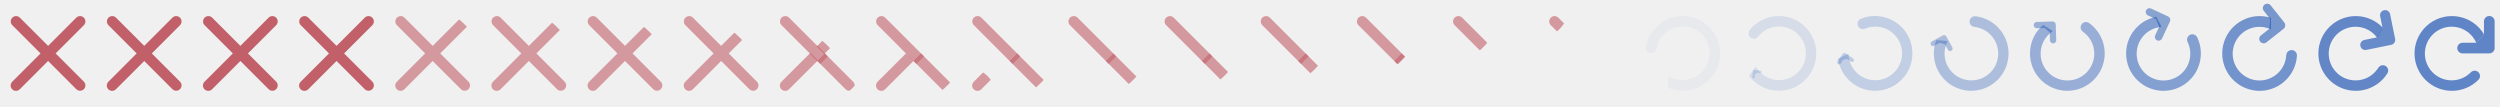
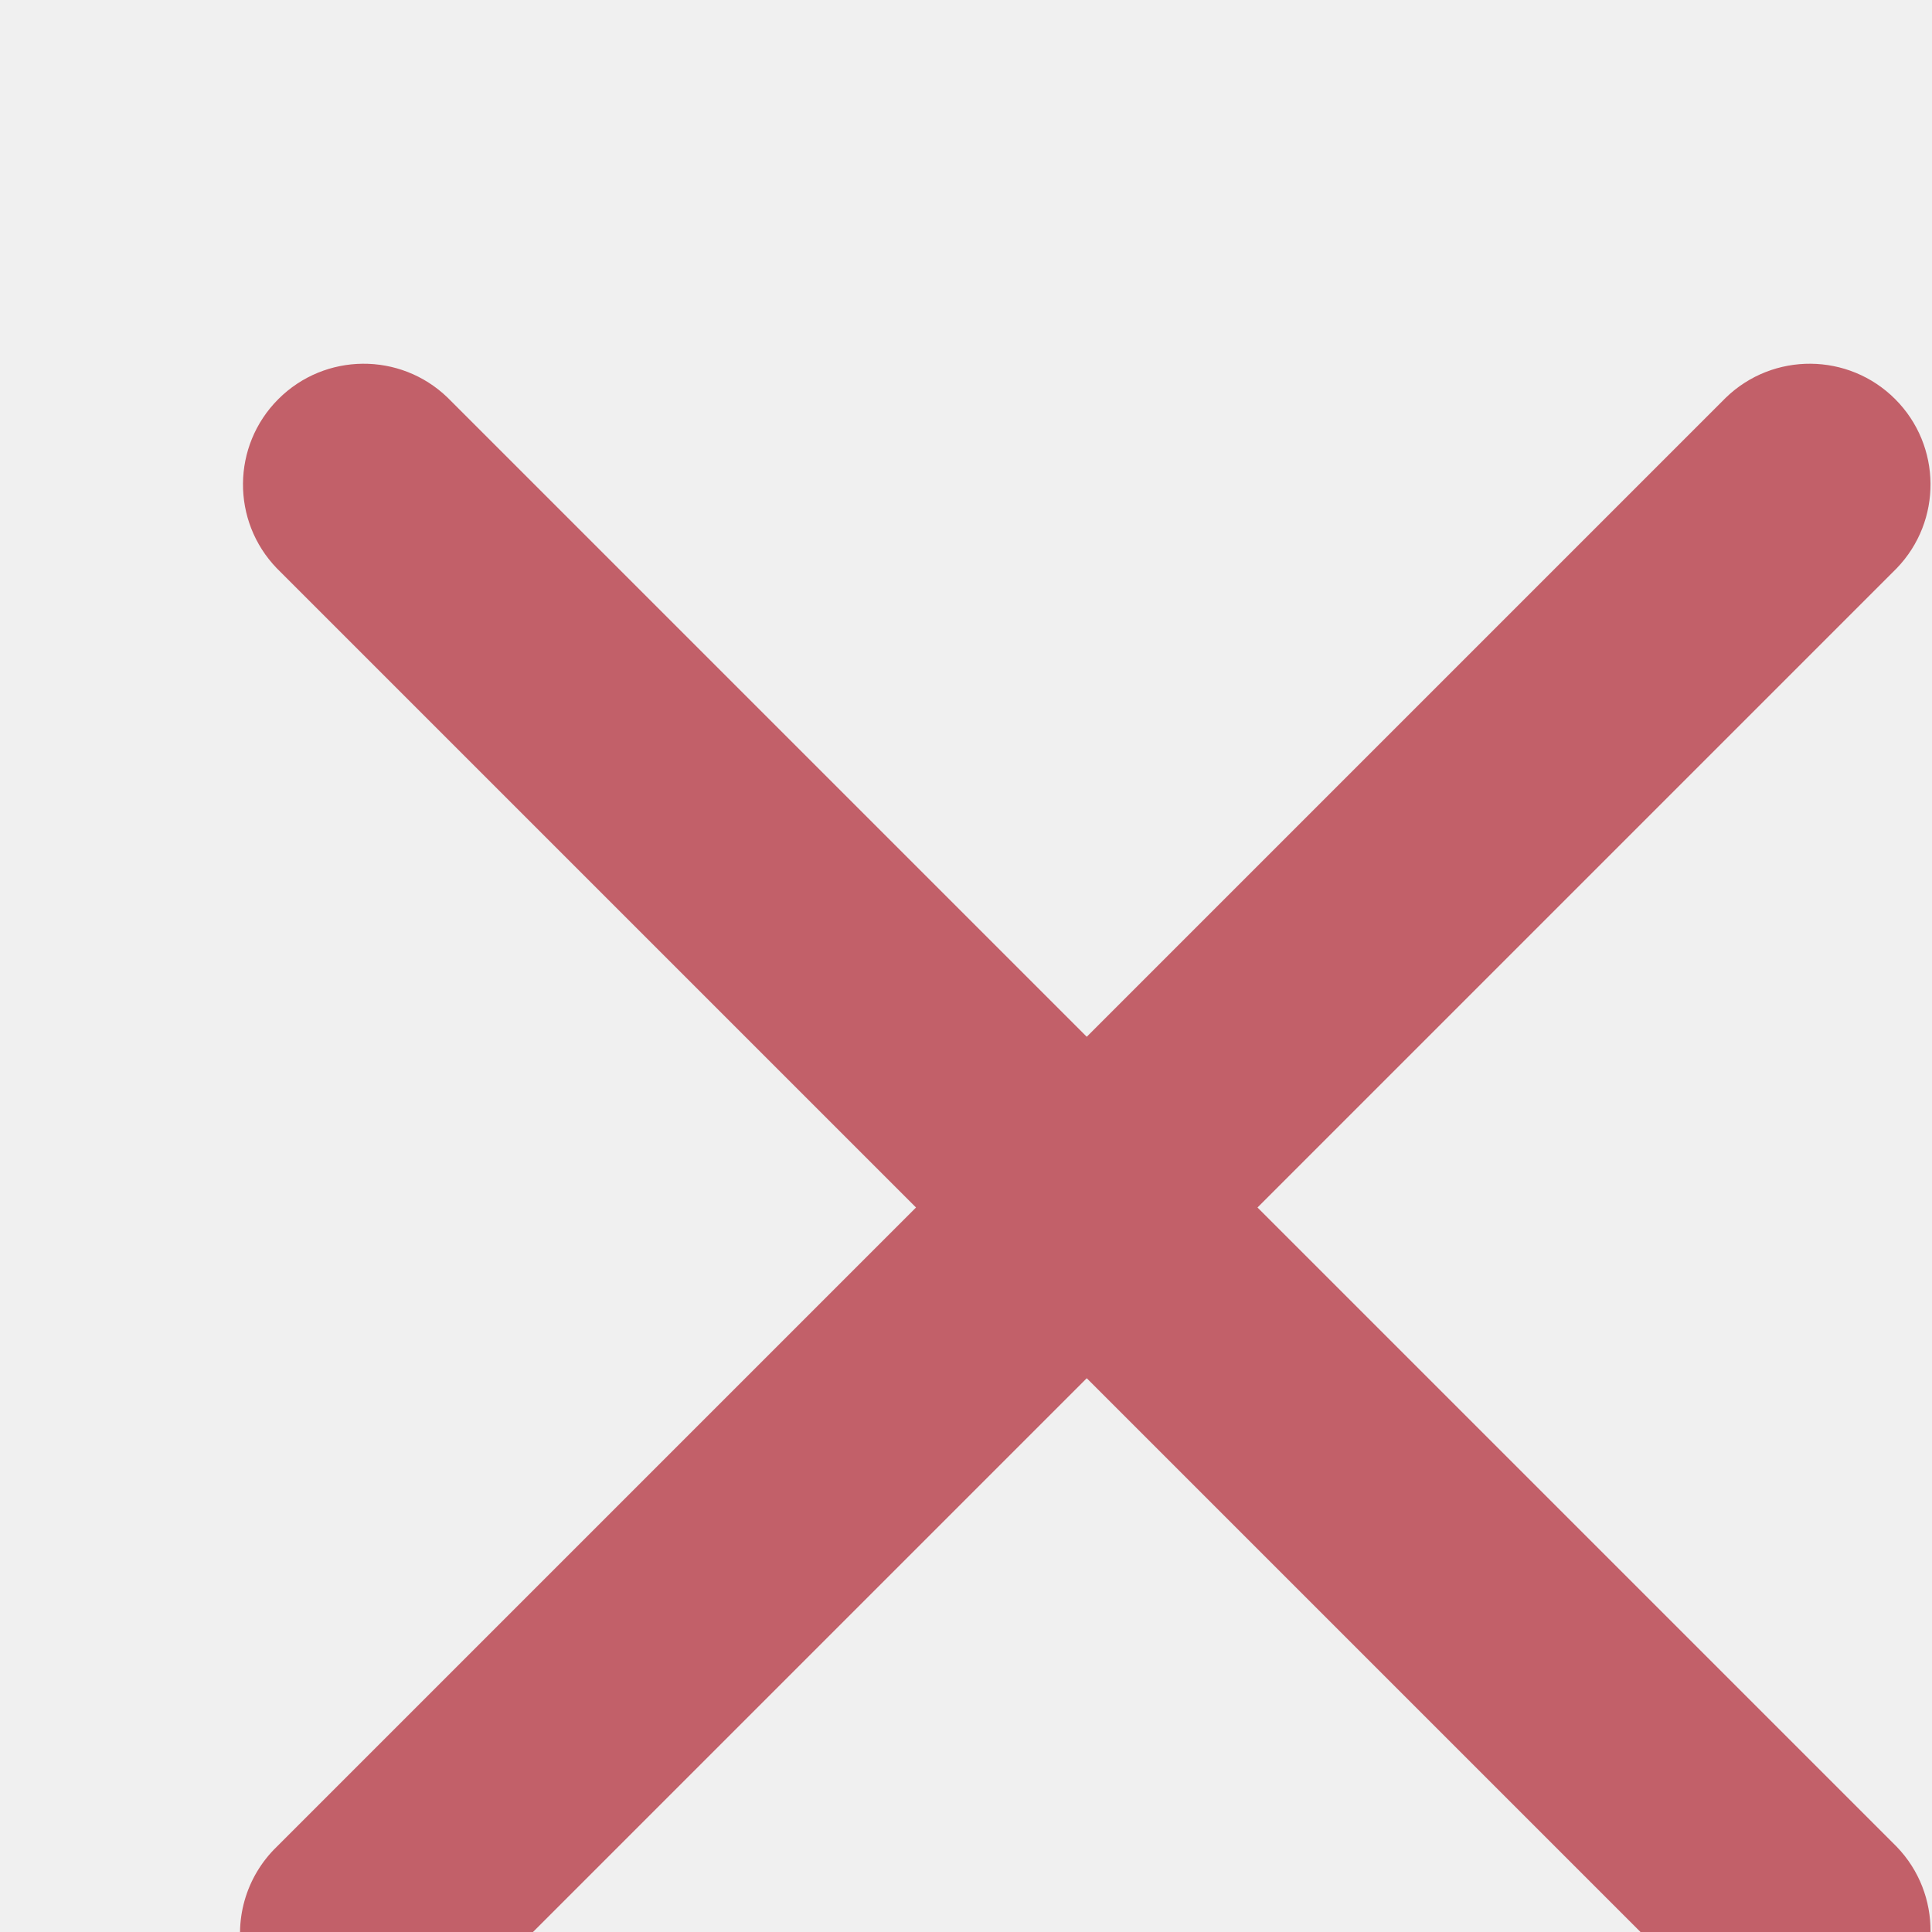
- <svg xmlns="http://www.w3.org/2000/svg" width="468" height="20" fill="#a4000f" fill-opacity=".6">
-   <path d="M10.414 10l5.293-5.293a1 1 0 0 0-1.414-1.414L9 8.586 3.707 3.293a1 1 0 0 0-1.414 1.414L7.586 10l-5.293 5.293a1 1 0 1 0 1.414 1.414L9 11.414l5.293 5.293a1 1 0 0 0 1.414-1.414z" />
+ <svg xmlns="http://www.w3.org/2000/svg" width="16" height="16" fill="#a4000f" fill-opacity=".6">
+   <svg x="0">
+     <path d="M10.414 10l5.293-5.293a1 1 0 0 0-1.414-1.414L9 8.586 3.707 3.293a1 1 0 0 0-1.414 1.414L7.586 10l-5.293 5.293a1 1 0 1 0 1.414 1.414L9 11.414l5.293 5.293a1 1 0 0 0 1.414-1.414z" />
+   </svg>
  <svg x="18">
    <path d="M10.414 10l5.293-5.293a1 1 0 0 0-1.414-1.414L9 8.586 3.707 3.293a1 1 0 0 0-1.414 1.414L7.586 10l-5.293 5.293a1 1 0 1 0 1.414 1.414L9 11.414l5.293 5.293a1 1 0 0 0 1.414-1.414z" />
  </svg>
  <svg x="36">
    <path d="M10.414 10l5.293-5.293a1 1 0 0 0-1.414-1.414L9 8.586 3.707 3.293a1 1 0 0 0-1.414 1.414L7.586 10l-5.293 5.293a1 1 0 1 0 1.414 1.414L9 11.414l5.293 5.293a1 1 0 0 0 1.414-1.414z" />
  </svg>
  <svg x="54">
    <path d="M10.414 10l5.293-5.293a1 1 0 0 0-1.414-1.414L9 8.586 3.707 3.293a1 1 0 0 0-1.414 1.414L7.586 10l-5.293 5.293a1 1 0 1 0 1.414 1.414L9 11.414l5.293 5.293a1 1 0 0 0 1.414-1.414z" />
  </svg>
  <svg x="72">
    <defs>
      <mask id="a" mask-type="alpha" fill="#fff">
        <path d="M0 -2.906a2.907 2.907 0 0 1 2.906 2.906 2.907 2.907 0 0 1 -2.906 2.906 2.907 2.907 0 0 1 -2.906 -2.906 2.907 2.907 0 0 1 2.906 -2.906z" transform="translate(1.177 18.622) scale(6.7782)" />
      </mask>
    </defs>
    <path d="M10.414 10l5.293-5.293a1 1 0 0 0-1.414-1.414L9 8.586 3.707 3.293a1 1 0 0 0-1.414 1.414L7.586 10l-5.293 5.293a1 1 0 1 0 1.414 1.414L9 11.414l5.293 5.293a1 1 0 0 0 1.414-1.414z" mask="url(#a)" />
  </svg>
  <svg x="90">
    <defs>
      <mask id="b" mask-type="alpha" fill="#fff">
        <path d="M0 -2.906a2.907 2.907 0 0 1 2.906 2.906 2.907 2.907 0 0 1 -2.906 2.906 2.907 2.907 0 0 1 -2.906 -2.906 2.907 2.907 0 0 1 2.906 -2.906z" transform="translate(1.133 18.622) scale(6.49626)" />
      </mask>
    </defs>
    <path d="M10.414 10l5.293-5.293a1 1 0 0 0-1.414-1.414L9 8.586 3.707 3.293a1 1 0 0 0-1.414 1.414L7.586 10l-5.293 5.293a1 1 0 1 0 1.414 1.414L9 11.414l5.293 5.293a1 1 0 0 0 1.414-1.414z" mask="url(#b)" />
  </svg>
  <svg x="108">
    <defs>
      <mask id="c" mask-type="alpha" fill="#fff">
        <path d="M0 -2.906a2.907 2.907 0 0 1 2.906 2.906 2.907 2.907 0 0 1 -2.906 2.906 2.907 2.907 0 0 1 -2.906 -2.906 2.907 2.907 0 0 1 2.906 -2.906z" transform="translate(1.075 18.622) scale(6.1231)" />
      </mask>
    </defs>
    <path d="M10.414 10l5.293-5.293a1 1 0 0 0-1.414-1.414L9 8.586 3.707 3.293a1 1 0 0 0-1.414 1.414L7.586 10l-5.293 5.293a1 1 0 1 0 1.414 1.414L9 11.414l5.293 5.293a1 1 0 0 0 1.414-1.414z" mask="url(#c)" />
  </svg>
  <svg x="126">
    <defs>
      <mask id="d" mask-type="alpha" fill="#fff">
        <path d="M0 -2.906a2.907 2.907 0 0 1 2.906 2.906 2.907 2.907 0 0 1 -2.906 2.906 2.907 2.907 0 0 1 -2.906 -2.906 2.907 2.907 0 0 1 2.906 -2.906z" transform="translate(.996 18.622) scale(5.61712)" />
      </mask>
    </defs>
    <path d="M10.414 10l5.293-5.293a1 1 0 0 0-1.414-1.414L9 8.586 3.707 3.293a1 1 0 0 0-1.414 1.414L7.586 10l-5.293 5.293a1 1 0 1 0 1.414 1.414L9 11.414l5.293 5.293a1 1 0 0 0 1.414-1.414z" mask="url(#d)" />
  </svg>
  <svg x="144">
    <defs>
      <mask id="J" mask-type="alpha" fill="#fff">
        <path d="M0 -2.906a2.907 2.907 0 0 1 2.906 2.906 2.907 2.907 0 0 1 -2.906 2.906 2.907 2.907 0 0 1 -2.906 -2.906 2.907 2.907 0 0 1 2.906 -2.906z" transform="translate(.884 18.622) scale(4.89783)" />
      </mask>
      <mask id="I" mask-type="alpha" fill="#fff">
        <path d="M0 -2.906a2.907 2.907 0 0 1 2.906 2.906 2.907 2.907 0 0 1 -2.906 2.906 2.907 2.907 0 0 1 -2.906 -2.906 2.907 2.907 0 0 1 2.906 -2.906z" transform="translate(1.097 1.705) scale(7.12503)" />
      </mask>
    </defs>
    <g mask="url(#I)">
      <path d="M9 11.413l5.293 5.293a0.999 0.999 0 0 0 1.414 -0.024 1.001 1.001 0 0 0 0 -1.39l-5.293 -5.293" />
      <path d="M10.973 10.558l-7.266 -7.265a1 1 0 0 0 -1.414 0.024 1.001 1.001 0 0 0 0 1.39l7.266 7.265" />
    </g>
    <path d="M7.687 9.906l-5.394 5.387a1 1 0 0 0 -0.025 1.414 1 1 0 0 0 1.439 0l5.394 -5.387m1.212 -1.232l5.393 -5.381a0.999 0.999 0 0 0 -0.024 -1.414 1.001 1.001 0 0 0 -1.39 0l-5.393 5.381" mask="url(#J)" />
  </svg>
  <svg x="162">
    <defs>
      <mask id="g" mask-type="alpha" fill="#fff">
        <path d="M0 -2.906a2.907 2.907 0 0 1 2.906 2.906 2.907 2.907 0 0 1 -2.906 2.906 2.907 2.907 0 0 1 -2.906 -2.906 2.907 2.907 0 0 1 2.906 -2.906z" transform="translate(.71 18.622) scale(3.7902)" />
      </mask>
      <mask id="f" mask-type="alpha" fill="#fff">
        <path d="M0 -2.906a2.907 2.907 0 0 1 2.906 2.906 2.907 2.907 0 0 1 -2.906 2.906 2.907 2.907 0 0 1 -2.906 -2.906 2.907 2.907 0 0 1 2.906 -2.906z" transform="translate(1.07 1.705) scale(6.95173)" />
      </mask>
    </defs>
    <g mask="url(#f)">
      <path d="M9 11.413l5.293 5.293a0.999 0.999 0 0 0 1.414 -0.024 1.001 1.001 0 0 0 0 -1.39l-5.293 -5.293" />
      <path d="M10.973 10.558l-7.266 -7.265a1 1 0 0 0 -1.414 0.024 1.001 1.001 0 0 0 0 1.39l7.266 7.265" />
    </g>
    <path d="M7.687 9.906l-5.394 5.387a1 1 0 0 0 -0.025 1.414 1 1 0 0 0 1.439 0l5.394 -5.387m1.212 -1.232l5.393 -5.381a0.999 0.999 0 0 0 -0.024 -1.414 1.001 1.001 0 0 0 -1.39 0l-5.393 5.381" mask="url(#g)" />
  </svg>
  <svg x="180">
    <defs>
      <mask id="i" mask-type="alpha" fill="#fff">
        <path d="M0 -2.906a2.907 2.907 0 0 1 2.906 2.906 2.907 2.907 0 0 1 -2.906 2.906 2.907 2.907 0 0 1 -2.906 -2.906 2.907 2.907 0 0 1 2.906 -2.906z" transform="translate(.454 18.622) scale(2.13915)" />
      </mask>
      <mask id="h" mask-type="alpha" fill="#fff">
        <path d="M0 -2.906a2.907 2.907 0 0 1 2.906 2.906 2.907 2.907 0 0 1 -2.906 2.906 2.907 2.907 0 0 1 -2.906 -2.906 2.907 2.907 0 0 1 2.906 -2.906z" transform="translate(1.034 1.705) scale(6.72397)" />
      </mask>
    </defs>
    <g mask="url(#h)">
      <path d="M9 11.413l5.293 5.293a0.999 0.999 0 0 0 1.414 -0.024 1.001 1.001 0 0 0 0 -1.39l-5.293 -5.293" />
      <path d="M10.973 10.558l-7.266 -7.265a1 1 0 0 0 -1.414 0.024 1.001 1.001 0 0 0 0 1.39l7.266 7.265" />
    </g>
    <path d="M7.687 9.906l-5.394 5.387a1 1 0 0 0 -0.025 1.414 1 1 0 0 0 1.439 0l5.394 -5.387m1.212 -1.232l5.393 -5.381a0.999 0.999 0 0 0 -0.024 -1.414 1.001 1.001 0 0 0 -1.39 0l-5.393 5.381" mask="url(#i)" />
  </svg>
  <svg x="198">
    <defs>
      <mask id="j" mask-type="alpha" fill="#fff">
        <path d="M0 -2.906a2.907 2.907 0 0 1 2.906 2.906 2.907 2.907 0 0 1 -2.906 2.906 2.907 2.907 0 0 1 -2.906 -2.906 2.907 2.907 0 0 1 2.906 -2.906z" transform="translate(.987 1.705) scale(6.42492)" />
      </mask>
    </defs>
    <g mask="url(#j)">
      <path d="M9 11.413l5.293 5.293a0.999 0.999 0 0 0 1.414 -0.024 1.001 1.001 0 0 0 0 -1.39l-5.293 -5.293" />
      <path d="M10.973 10.558l-7.266 -7.265a1 1 0 0 0 -1.414 0.024 1.001 1.001 0 0 0 0 1.39l7.266 7.265" />
    </g>
  </svg>
  <svg x="216">
    <defs>
      <mask id="k" mask-type="alpha" fill="#fff">
        <path d="M0 -2.906a2.907 2.907 0 0 1 2.906 2.906 2.907 2.907 0 0 1 -2.906 2.906 2.907 2.907 0 0 1 -2.906 -2.906 2.907 2.907 0 0 1 2.906 -2.906z" transform="translate(.925 1.705) scale(6.02764)" />
      </mask>
    </defs>
    <g mask="url(#k)">
      <path d="M9 11.413l5.293 5.293a0.999 0.999 0 0 0 1.414 -0.024 1.001 1.001 0 0 0 0 -1.39l-5.293 -5.293" />
      <path d="M10.973 10.558l-7.266 -7.265a1 1 0 0 0 -1.414 0.024 1.001 1.001 0 0 0 0 1.39l7.266 7.265" />
    </g>
  </svg>
  <svg x="234">
    <defs>
      <mask id="l" mask-type="alpha" fill="#fff">
        <path d="M0 -2.906a2.907 2.907 0 0 1 2.906 2.906 2.907 2.907 0 0 1 -2.906 2.906 2.907 2.907 0 0 1 -2.906 -2.906 2.907 2.907 0 0 1 2.906 -2.906z" transform="translate(.84 1.705) scale(5.48475)" />
      </mask>
    </defs>
    <g mask="url(#l)">
      <path d="M9 11.413l5.293 5.293a0.999 0.999 0 0 0 1.414 -0.024 1.001 1.001 0 0 0 0 -1.39l-5.293 -5.293" />
      <path d="M10.973 10.558l-7.266 -7.265a1 1 0 0 0 -1.414 0.024 1.001 1.001 0 0 0 0 1.39l7.266 7.265" />
    </g>
  </svg>
  <svg x="252">
    <defs>
      <mask id="m" mask-type="alpha" fill="#fff">
        <path d="M0 -2.906a2.907 2.907 0 0 1 2.906 2.906 2.907 2.907 0 0 1 -2.906 2.906 2.907 2.907 0 0 1 -2.906 -2.906 2.907 2.907 0 0 1 2.906 -2.906z" transform="translate(.718 1.705) scale(4.70182)" />
      </mask>
    </defs>
    <g mask="url(#m)">
      <path d="M9 11.413l5.293 5.293a0.999 0.999 0 0 0 1.414 -0.024 1.001 1.001 0 0 0 0 -1.39l-5.293 -5.293" />
      <path d="M10.973 10.558l-7.266 -7.265a1 1 0 0 0 -1.414 0.024 1.001 1.001 0 0 0 0 1.39l7.266 7.265" />
    </g>
  </svg>
  <svg x="270">
    <defs>
      <mask id="n" mask-type="alpha" fill="#fff">
        <path d="M0 -2.906a2.907 2.907 0 0 1 2.906 2.906 2.907 2.907 0 0 1 -2.906 2.906 2.907 2.907 0 0 1 -2.906 -2.906 2.907 2.907 0 0 1 2.906 -2.906z" transform="translate(.527 1.705) scale(3.47447)" />
      </mask>
    </defs>
    <path d="M10.973 10.558l-7.266 -7.265a1 1 0 0 0 -1.414 0.024 1.001 1.001 0 0 0 0 1.39l7.266 7.265" mask="url(#n)" />
  </svg>
  <svg x="288">
    <defs>
      <mask id="o" mask-type="alpha" fill="#fff">
        <path d="M0 -2.906a2.907 2.907 0 0 1 2.906 2.906 2.907 2.907 0 0 1 -2.906 2.906 2.907 2.907 0 0 1 -2.906 -2.906 2.907 2.907 0 0 1 2.906 -2.906z" transform="translate(.267 1.705) scale(1.80625)" />
      </mask>
    </defs>
    <path d="M10.973 10.558l-7.266 -7.265a1 1 0 0 0 -1.414 0.024 1.001 1.001 0 0 0 0 1.39l7.266 7.265" mask="url(#o)" />
  </svg>
  <svg x="306" fill="#003eaa">
    <path d="M6.148 16.38c3.527 1.576 7.664 -0.007 9.24 -3.533 1.576 -3.528 -0.005 -7.664 -3.532 -9.24a6.997 6.997 0 0 0 -6.878 0.664 6.954 6.954 0 0 0 -2.874 4.522 1 1 0 1 0 1.97 0.345 5.02 5.02 0 1 1 2.352 5.113" opacity=".066" />
  </svg>
  <svg x="324" fill="#003eaa">
    <path d="M4.934 13.615l0.584 0.08a0.231 0.231 0 0 0 0.062 -0.458l-1.144 -0.155a0.231 0.231 0 0 0 -0.26 0.198l-0.155 1.144a0.231 0.231 0 0 0 0.457 0.062l0.075 -0.554" opacity=".231" />
    <path d="M3.416 14.202c2.324 3.086 6.71 3.704 9.796 1.38 3.086 -2.323 3.705 -6.708 1.381 -9.795a6.997 6.997 0 0 0 -6.34 -2.747 6.954 6.954 0 0 0 -4.703 2.566 1 1 0 1 0 1.557 1.255 5.02 5.02 0 1 1 -0.417 5.612" opacity=".186" />
  </svg>
  <svg x="342" fill="#003eaa">
    <path d="M3.778 11.038l0.737 0.506a0.35 0.35 0 0 0 0.397 -0.578l-1.444 -0.993a0.35 0.35 0 0 0 -0.488 0.09l-0.993 1.445a0.35 0.35 0 0 0 0.578 0.397l0.48 -0.699" opacity=".351" />
    <path d="M2.08 10.974c0.54 3.826 4.079 6.49 7.904 5.95s6.489 -4.078 5.95 -7.903a6.997 6.997 0 0 0 -4.219 -5.473 6.954 6.954 0 0 0 -5.358 -0.03 1 1 0 1 0 0.755 1.852 5.02 5.02 0 1 1 -3.081 4.71" opacity=".322" />
  </svg>
  <svg x="360" fill="#003eaa">
    <path d="M4.073 8.272l0.576 1.051a0.47 0.47 0 0 0 0.825 -0.451l-1.129 -2.062a0.47 0.47 0 0 0 -0.638 -0.187l-2.062 1.129a0.47 0.47 0 0 0 0.451 0.825l0.998 -0.546" opacity=".47" />
    <path d="M2.473 7.503c-1.38 3.61 0.429 7.653 4.037 9.032 3.608 1.38 7.652 -0.427 9.031 -4.036a6.997 6.997 0 0 0 -1.042 -6.83 6.954 6.954 0 0 0 -4.674 -2.62 1 1 0 1 0 -0.236 1.986 5.02 5.02 0 1 1 -4.976 2.63" opacity=".464" />
  </svg>
  <svg x="378" fill="#003eaa">
    <path d="M5.703 6.065l0.05 1.503a0.59 0.59 0 0 0 1.179 -0.04l-0.098 -2.946a0.59 0.59 0 0 0 -0.609 -0.57l-2.947 0.097a0.59 0.59 0 0 0 0.04 1.18l1.424 -0.048" opacity=".59" />
    <path d="M4.497 4.656c-2.954 2.49 -3.329 6.904 -0.839 9.857 2.49 2.954 6.903 3.33 9.857 0.84a6.997 6.997 0 0 0 2.393 -6.482 6.954 6.954 0 0 0 -2.821 -4.555 1 1 0 1 0 -1.167 1.624 5.02 5.02 0 1 1 -5.627 -0.107" opacity=".607" />
  </svg>
  <svg x="396" fill="#003eaa">
    <path d="M8.198 5.001l-0.761 1.64a0.71 0.71 0 0 0 1.287 0.597l1.493 -3.217a0.71 0.71 0 0 0 -0.345 -0.942l-3.217 -1.493a0.71 0.71 0 0 0 -0.597 1.287l1.556 0.722" opacity=".709" />
    <path d="M7.646 3.145c-3.79 0.749 -6.254 4.43 -5.505 8.219 0.75 3.79 4.429 6.254 8.219 5.505a6.997 6.997 0 0 0 5.232 -4.514 6.954 6.954 0 0 0 -0.265 -5.35 1 1 0 1 0 -1.807 0.856 5.02 5.02 0 1 1 -4.872 -2.817" opacity=".747" />
  </svg>
  <svg x="414" fill="#003eaa">
    <path d="M10.865 5.35l-1.658 1.31a0.83 0.83 0 0 0 1.027 1.3l3.253 -2.57a0.83 0.83 0 0 0 0.136 -1.164l-2.57 -3.252a0.83 0.83 0 0 0 -1.3 1.028l1.243 1.573" opacity=".829" />
    <path d="M11.133 3.346c-3.68 -1.18 -7.617 0.849 -8.795 4.527 -1.179 3.68 0.848 7.617 4.527 8.796a6.997 6.997 0 0 0 6.763 -1.417 6.954 6.954 0 0 0 2.358 -4.811 1 1 0 1 0 -1.996 -0.126 5.02 5.02 0 1 1 -2.9 -4.823" opacity=".877" />
  </svg>
  <svg x="432" fill="#003eaa">
    <path d="M12.97 6.998l-2.37 0.482a0.949 0.949 0 0 0 0.38 1.86l4.647 -0.948a0.949 0.949 0 0 0 0.74 -1.118l-0.947 -4.648a0.949 0.949 0 0 0 -1.859 0.379l0.458 2.247" opacity=".949" />
    <path d="M14.087 5.21c-2.649 -2.813 -7.076 -2.944 -9.887 -0.295 -2.813 2.649 -2.945 7.075 -0.296 9.888a6.997 6.997 0 0 0 6.604 2.033 6.954 6.954 0 0 0 4.392 -3.069 1 1 0 1 0 -1.685 -1.076 5.02 5.02 0 1 1 -0.204 -5.624" opacity=".981" />
  </svg>
  <svg x="450" fill="#003eaa">
    <path d="M13.548 7.997l-2.549 0.001a1 1 0 0 0 0.001 2l5 -0.003a1 1 0 0 0 0.999 -1l-0.003 -5a1 1 0 0 0 -2 0.002l0.002 2.417" />
    <path d="M14.998 6.414c-1.983 -3.316 -6.279 -4.395 -9.594 -2.412 -3.316 1.983 -4.396 6.278 -2.413 9.594a6.997 6.997 0 0 0 6.013 3.404 6.954 6.954 0 0 0 4.95 -2.053 1 1 0 1 0 -1.415 -1.413 5.02 5.02 0 1 1 1.01 -5.537" />
  </svg>
</svg>
